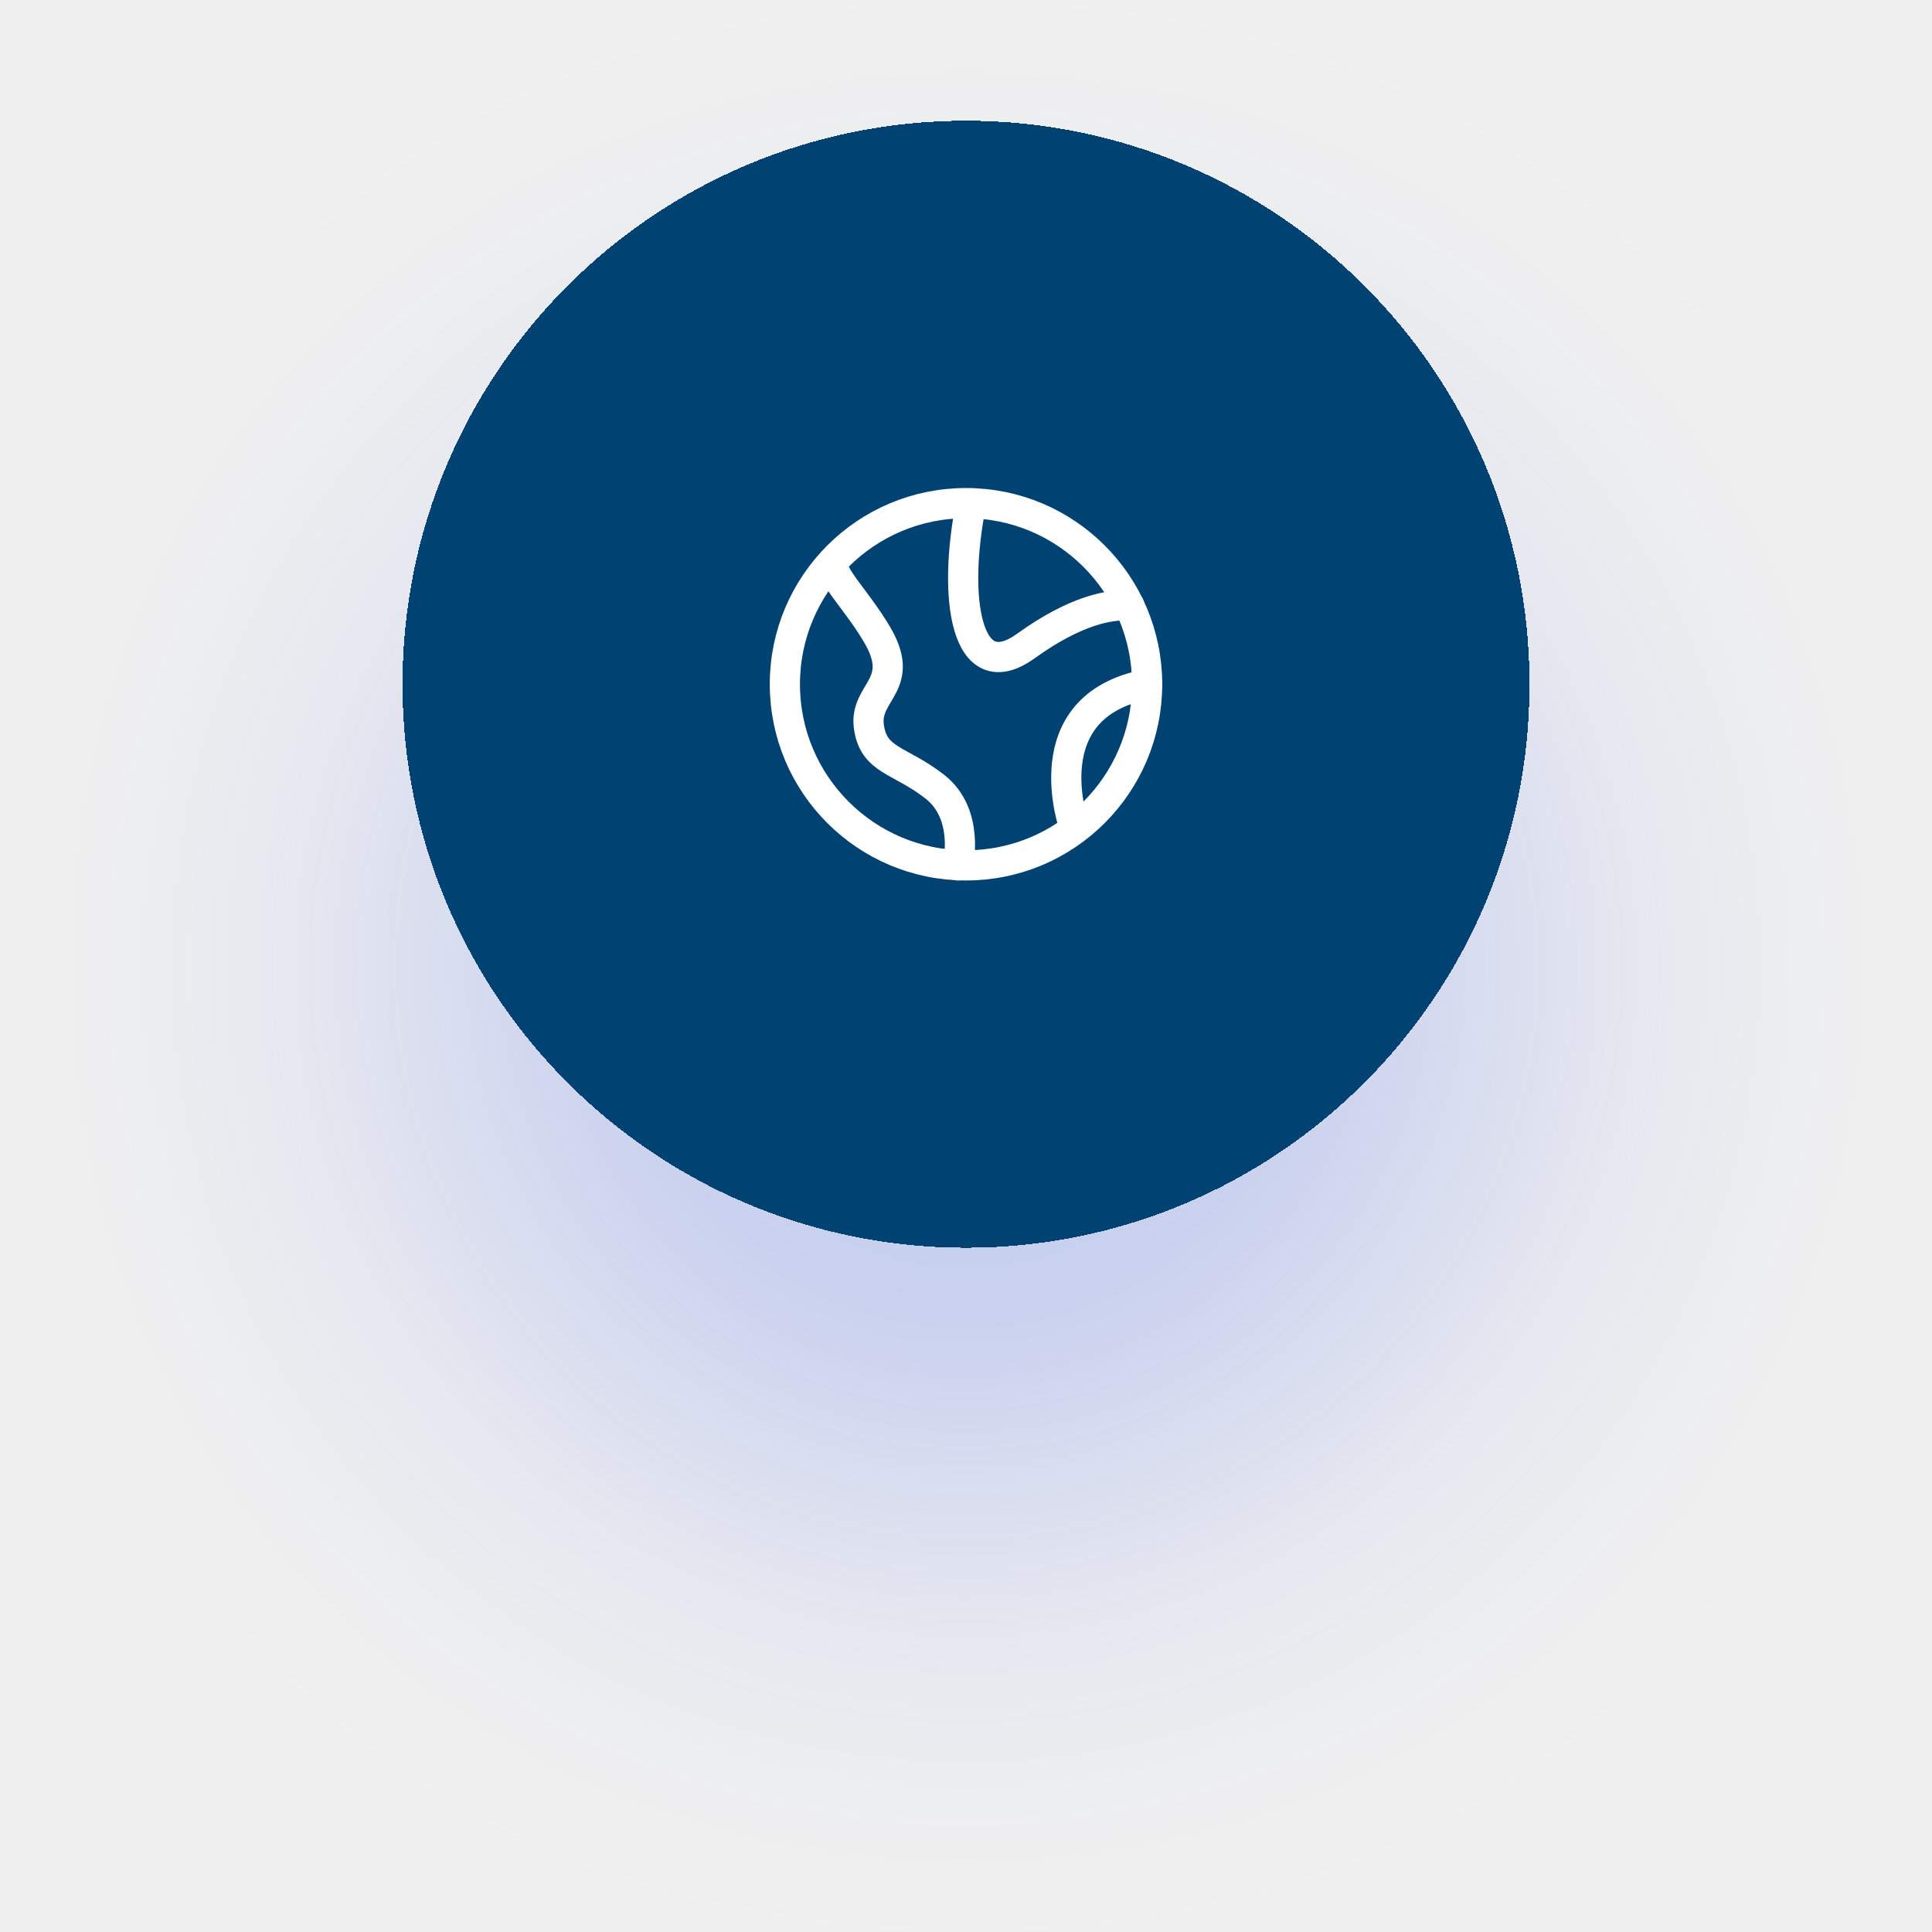
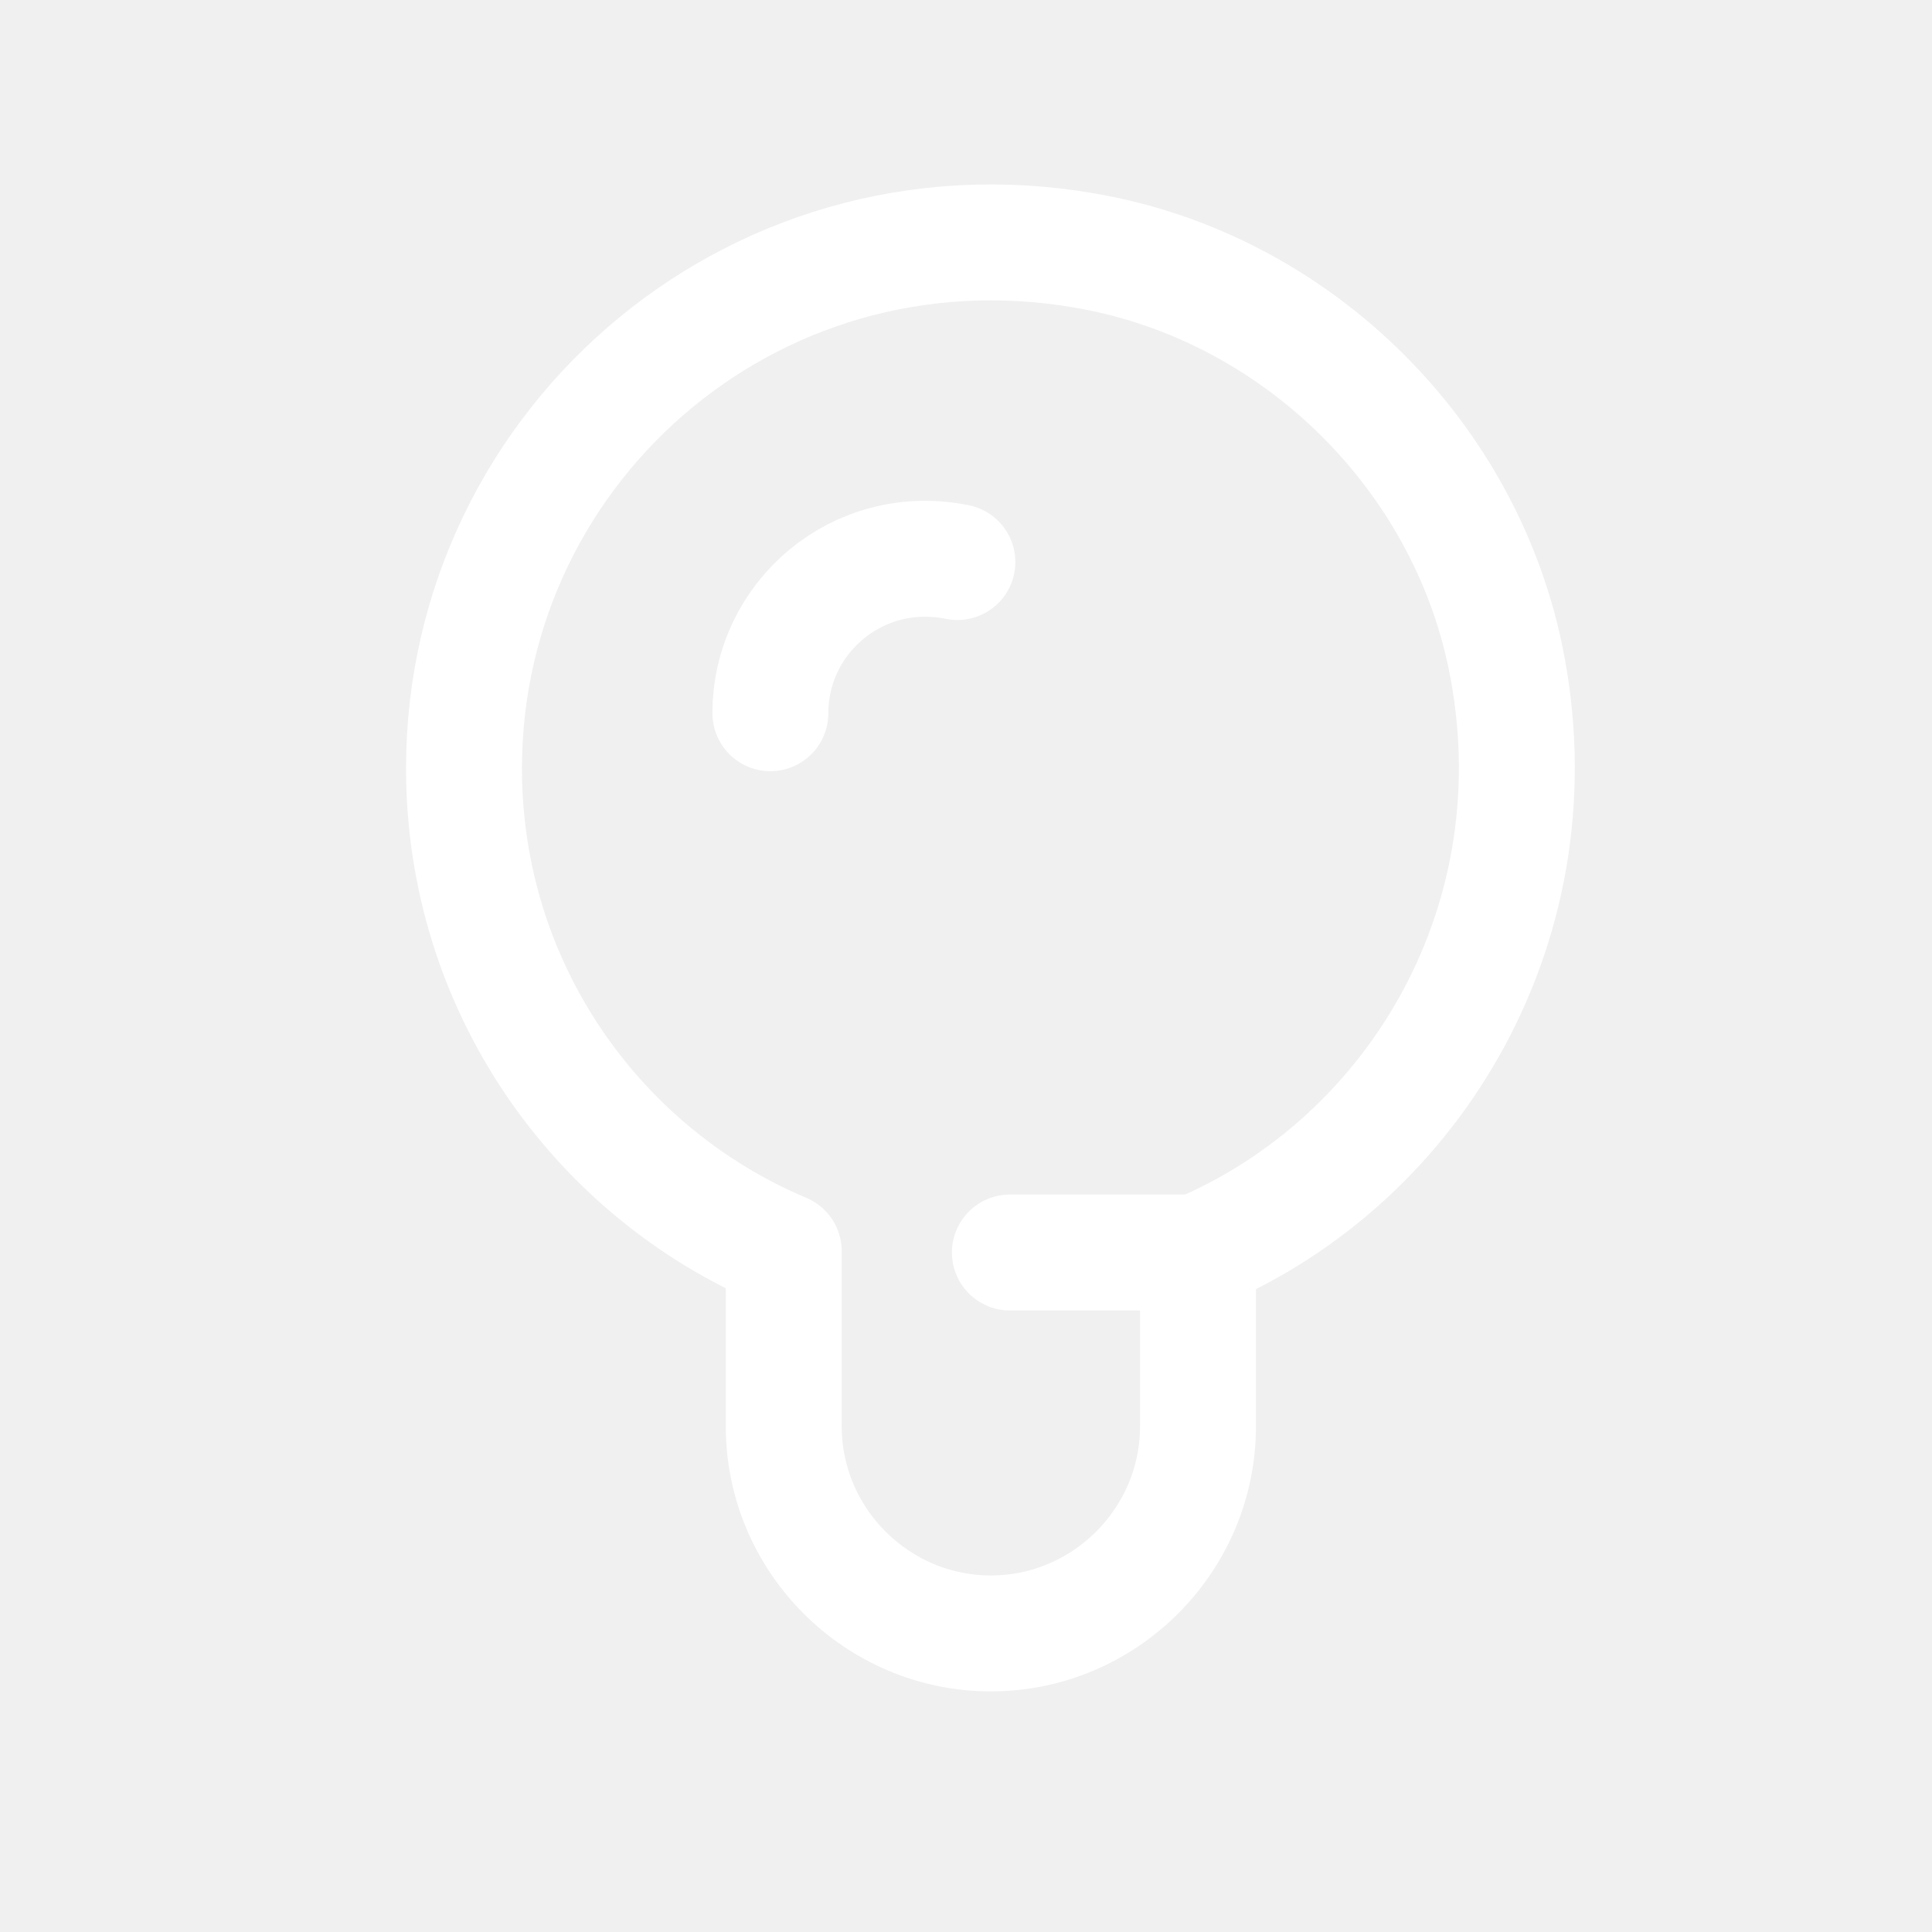
- <svg xmlns="http://www.w3.org/2000/svg" width="96" height="96" viewBox="0 0 96 96" fill="none">
-   <g filter="url(#filter0_d_22580_5704)">
-     <rect x="20" y="6" width="56" height="56" rx="28" fill="#004372" shape-rendering="crispEdges" />
-     <path fill-rule="evenodd" clip-rule="evenodd" d="M48 43C43.029 43 39 38.971 39 34C39 29.029 43.029 25 48 25C52.971 25 57 29.029 57 34C57 38.971 52.971 43 48 43Z" stroke="white" stroke-width="1.5" stroke-linecap="round" stroke-linejoin="round" />
-     <path d="M53.383 41.098C53.383 41.098 51.206 35.095 57 34" stroke="white" stroke-width="1.5" stroke-linecap="round" stroke-linejoin="round" />
-     <path d="M56.113 30.088C55.177 30.023 53.472 30.303 50.972 32.101C47.994 34.245 47.31 29.713 48.256 25.013" stroke="white" stroke-width="1.5" stroke-linecap="round" stroke-linejoin="round" />
-     <path d="M47.595 43C47.595 43 48.208 40.463 46.454 39.092C44.7 37.721 43.389 37.821 43.171 36.077C42.953 34.334 45.105 34.041 43.531 31.446C42.492 29.732 41.319 28.66 41.362 27.951" stroke="white" stroke-width="1.5" stroke-linecap="round" stroke-linejoin="round" />
-   </g>
-   <defs>
-     <filter id="filter0_d_22580_5704" x="0" y="0" width="96" height="96" filterUnits="userSpaceOnUse" color-interpolation-filters="sRGB">
-       <feFlood flood-opacity="0" result="BackgroundImageFix" />
-       <feColorMatrix in="SourceAlpha" type="matrix" values="0 0 0 0 0 0 0 0 0 0 0 0 0 0 0 0 0 0 127 0" result="hardAlpha" />
-       <feOffset dy="14" />
-       <feGaussianBlur stdDeviation="10" />
-       <feComposite in2="hardAlpha" operator="out" />
-       <feColorMatrix type="matrix" values="0 0 0 0 0.047 0 0 0 0 0.221 0 0 0 0 0.918 0 0 0 0.2 0" />
-       <feBlend mode="normal" in2="BackgroundImageFix" result="effect1_dropShadow_22580_5704" />
-       <feBlend mode="normal" in="SourceGraphic" in2="effect1_dropShadow_22580_5704" result="shape" />
-     </filter>
-   </defs>
+ <svg xmlns="http://www.w3.org/2000/svg" width="24" height="24" viewBox="0 0 24 24" fill="none">
+   <path fill-rule="evenodd" clip-rule="evenodd" d="M9.736 15.543C7.401 14.559 5.764 12.246 5.764 9.546C5.764 5.485 9.471 2.298 13.676 3.15C16.165 3.659 18.179 5.662 18.699 8.152C19.374 11.405 17.603 14.404 14.882 15.555V17.718C14.882 19.133 13.723 20.291 12.309 20.291C10.894 20.291 9.736 19.133 9.736 17.718V15.543Z" stroke="white" stroke-width="1.44" stroke-linecap="round" stroke-linejoin="round" />
+   <path d="M12.545 15.559H14.886" stroke="white" stroke-width="1.44" stroke-linecap="round" stroke-linejoin="round" />
+   <path d="M9.57 8.86C9.57 7.668 10.658 6.732 11.893 6.982" stroke="white" stroke-width="1.44" stroke-linecap="round" stroke-linejoin="round" />
</svg>
